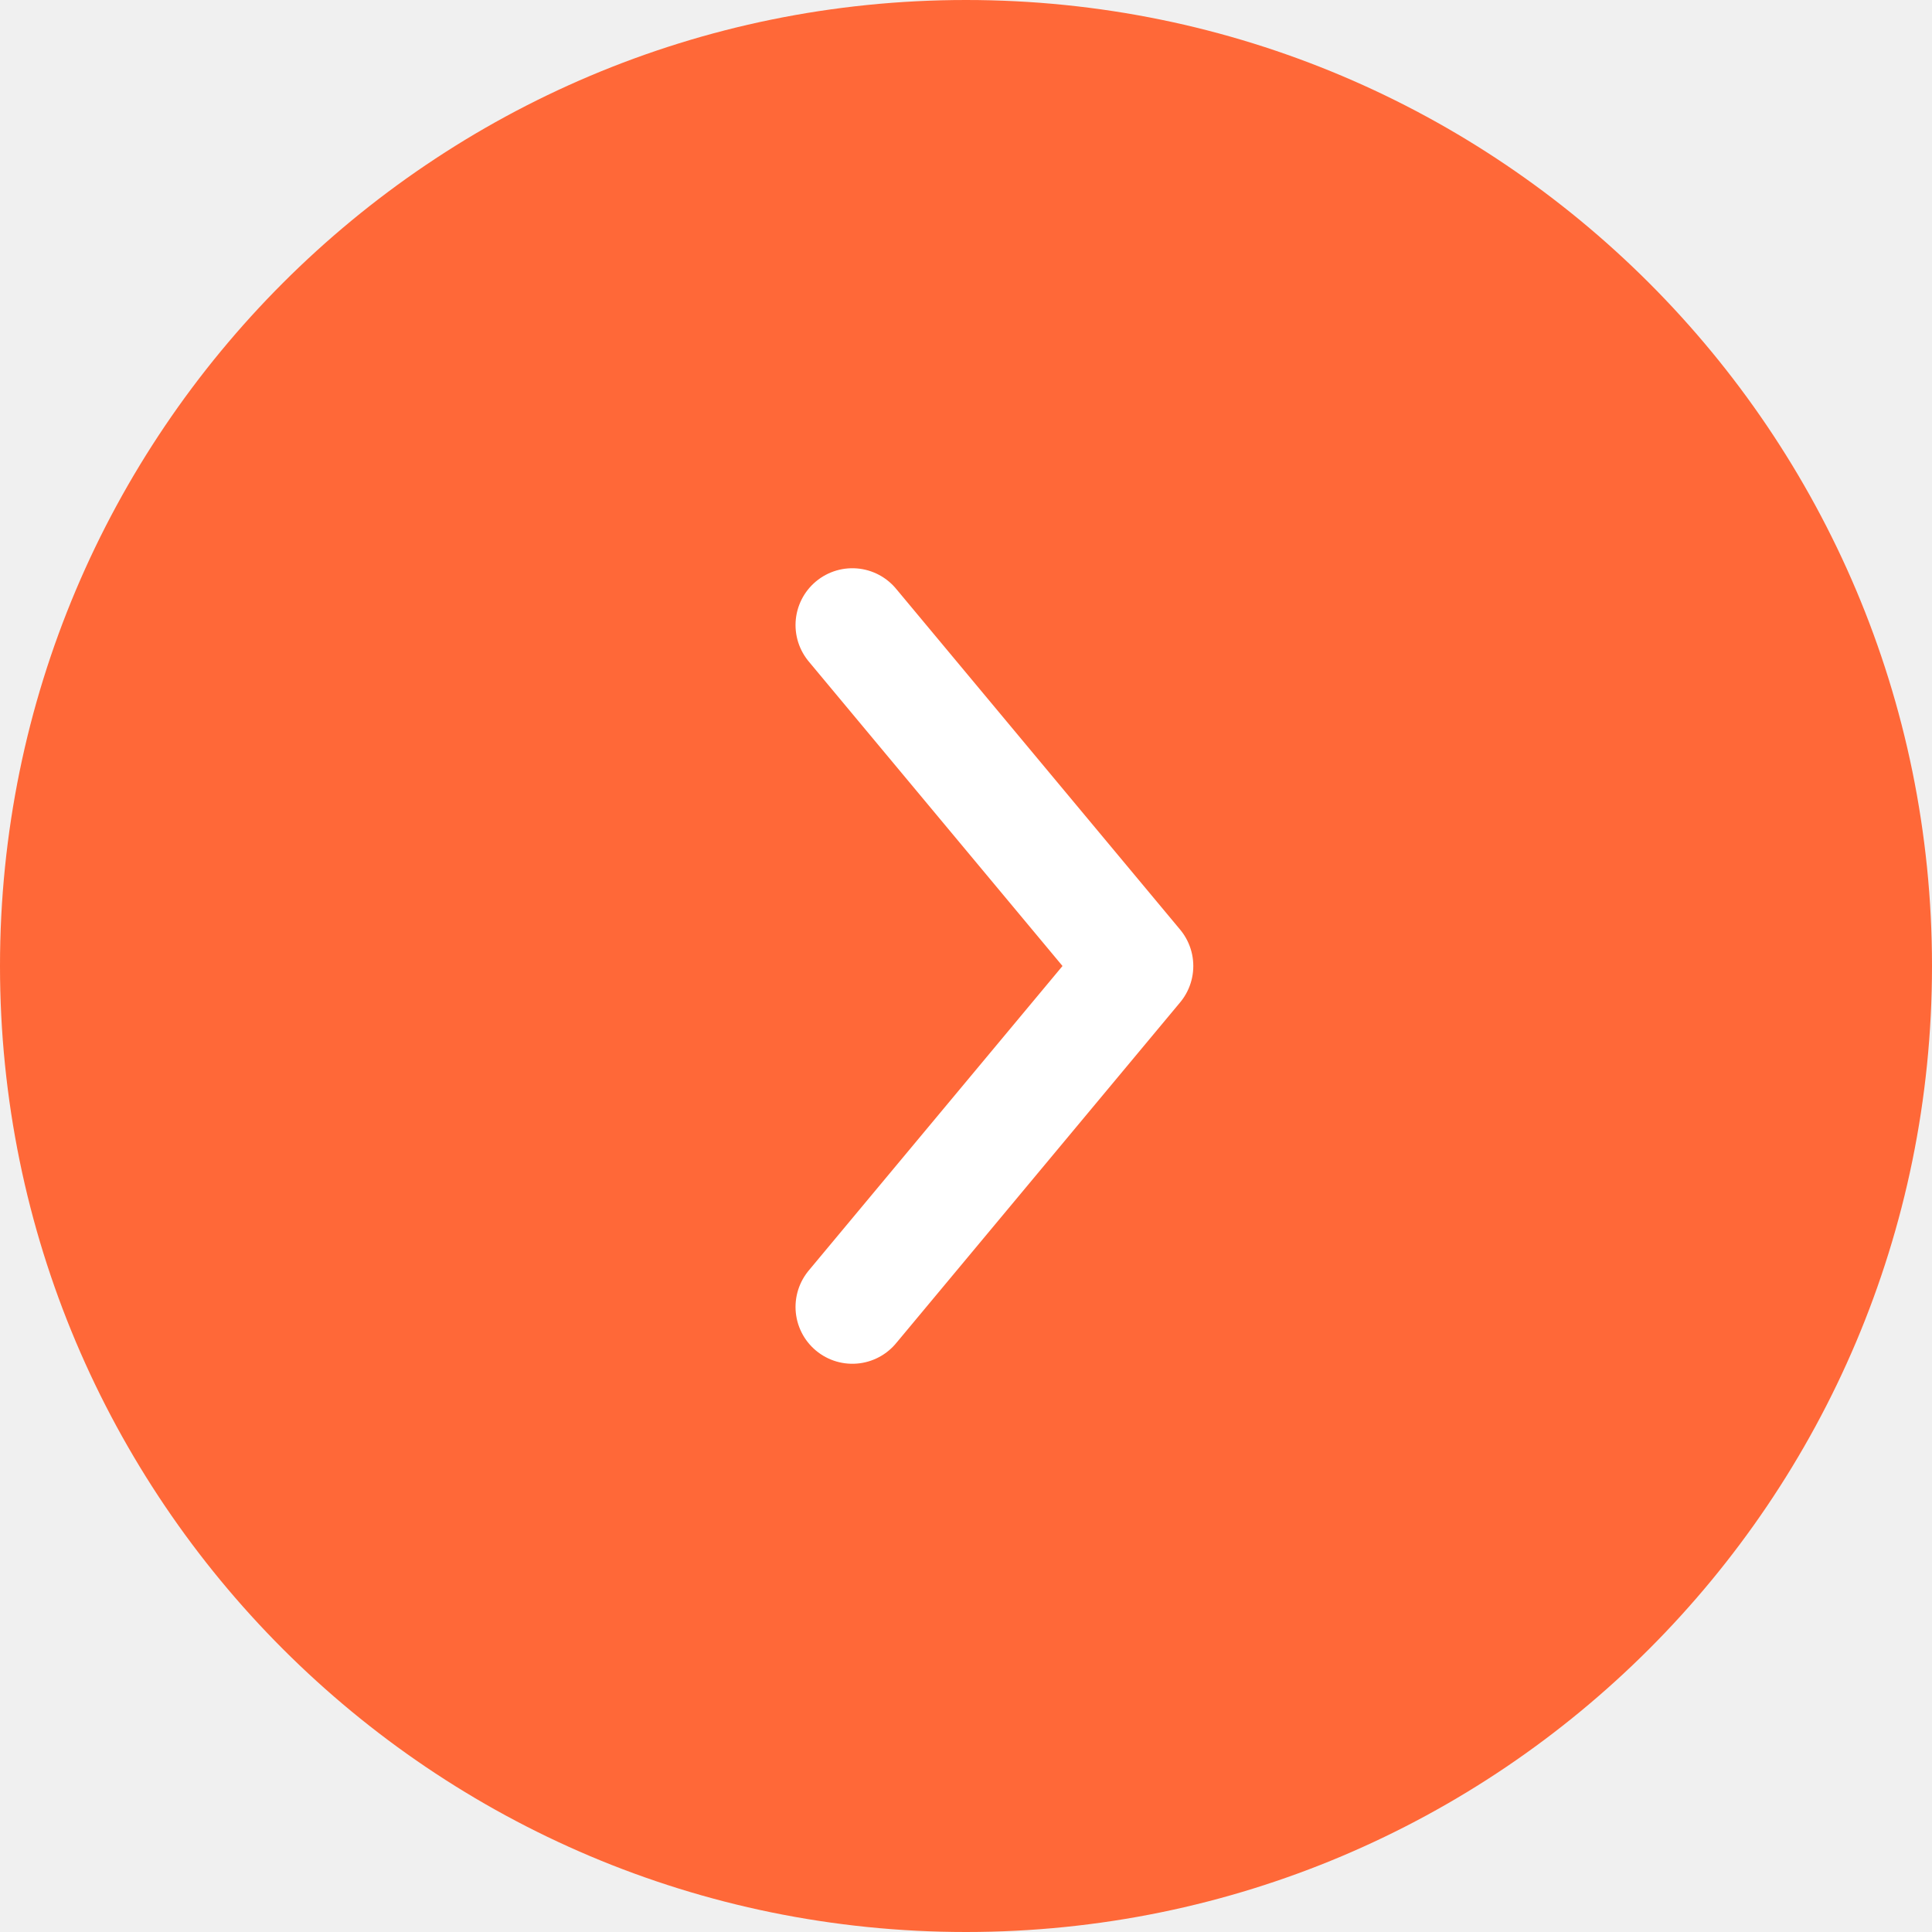
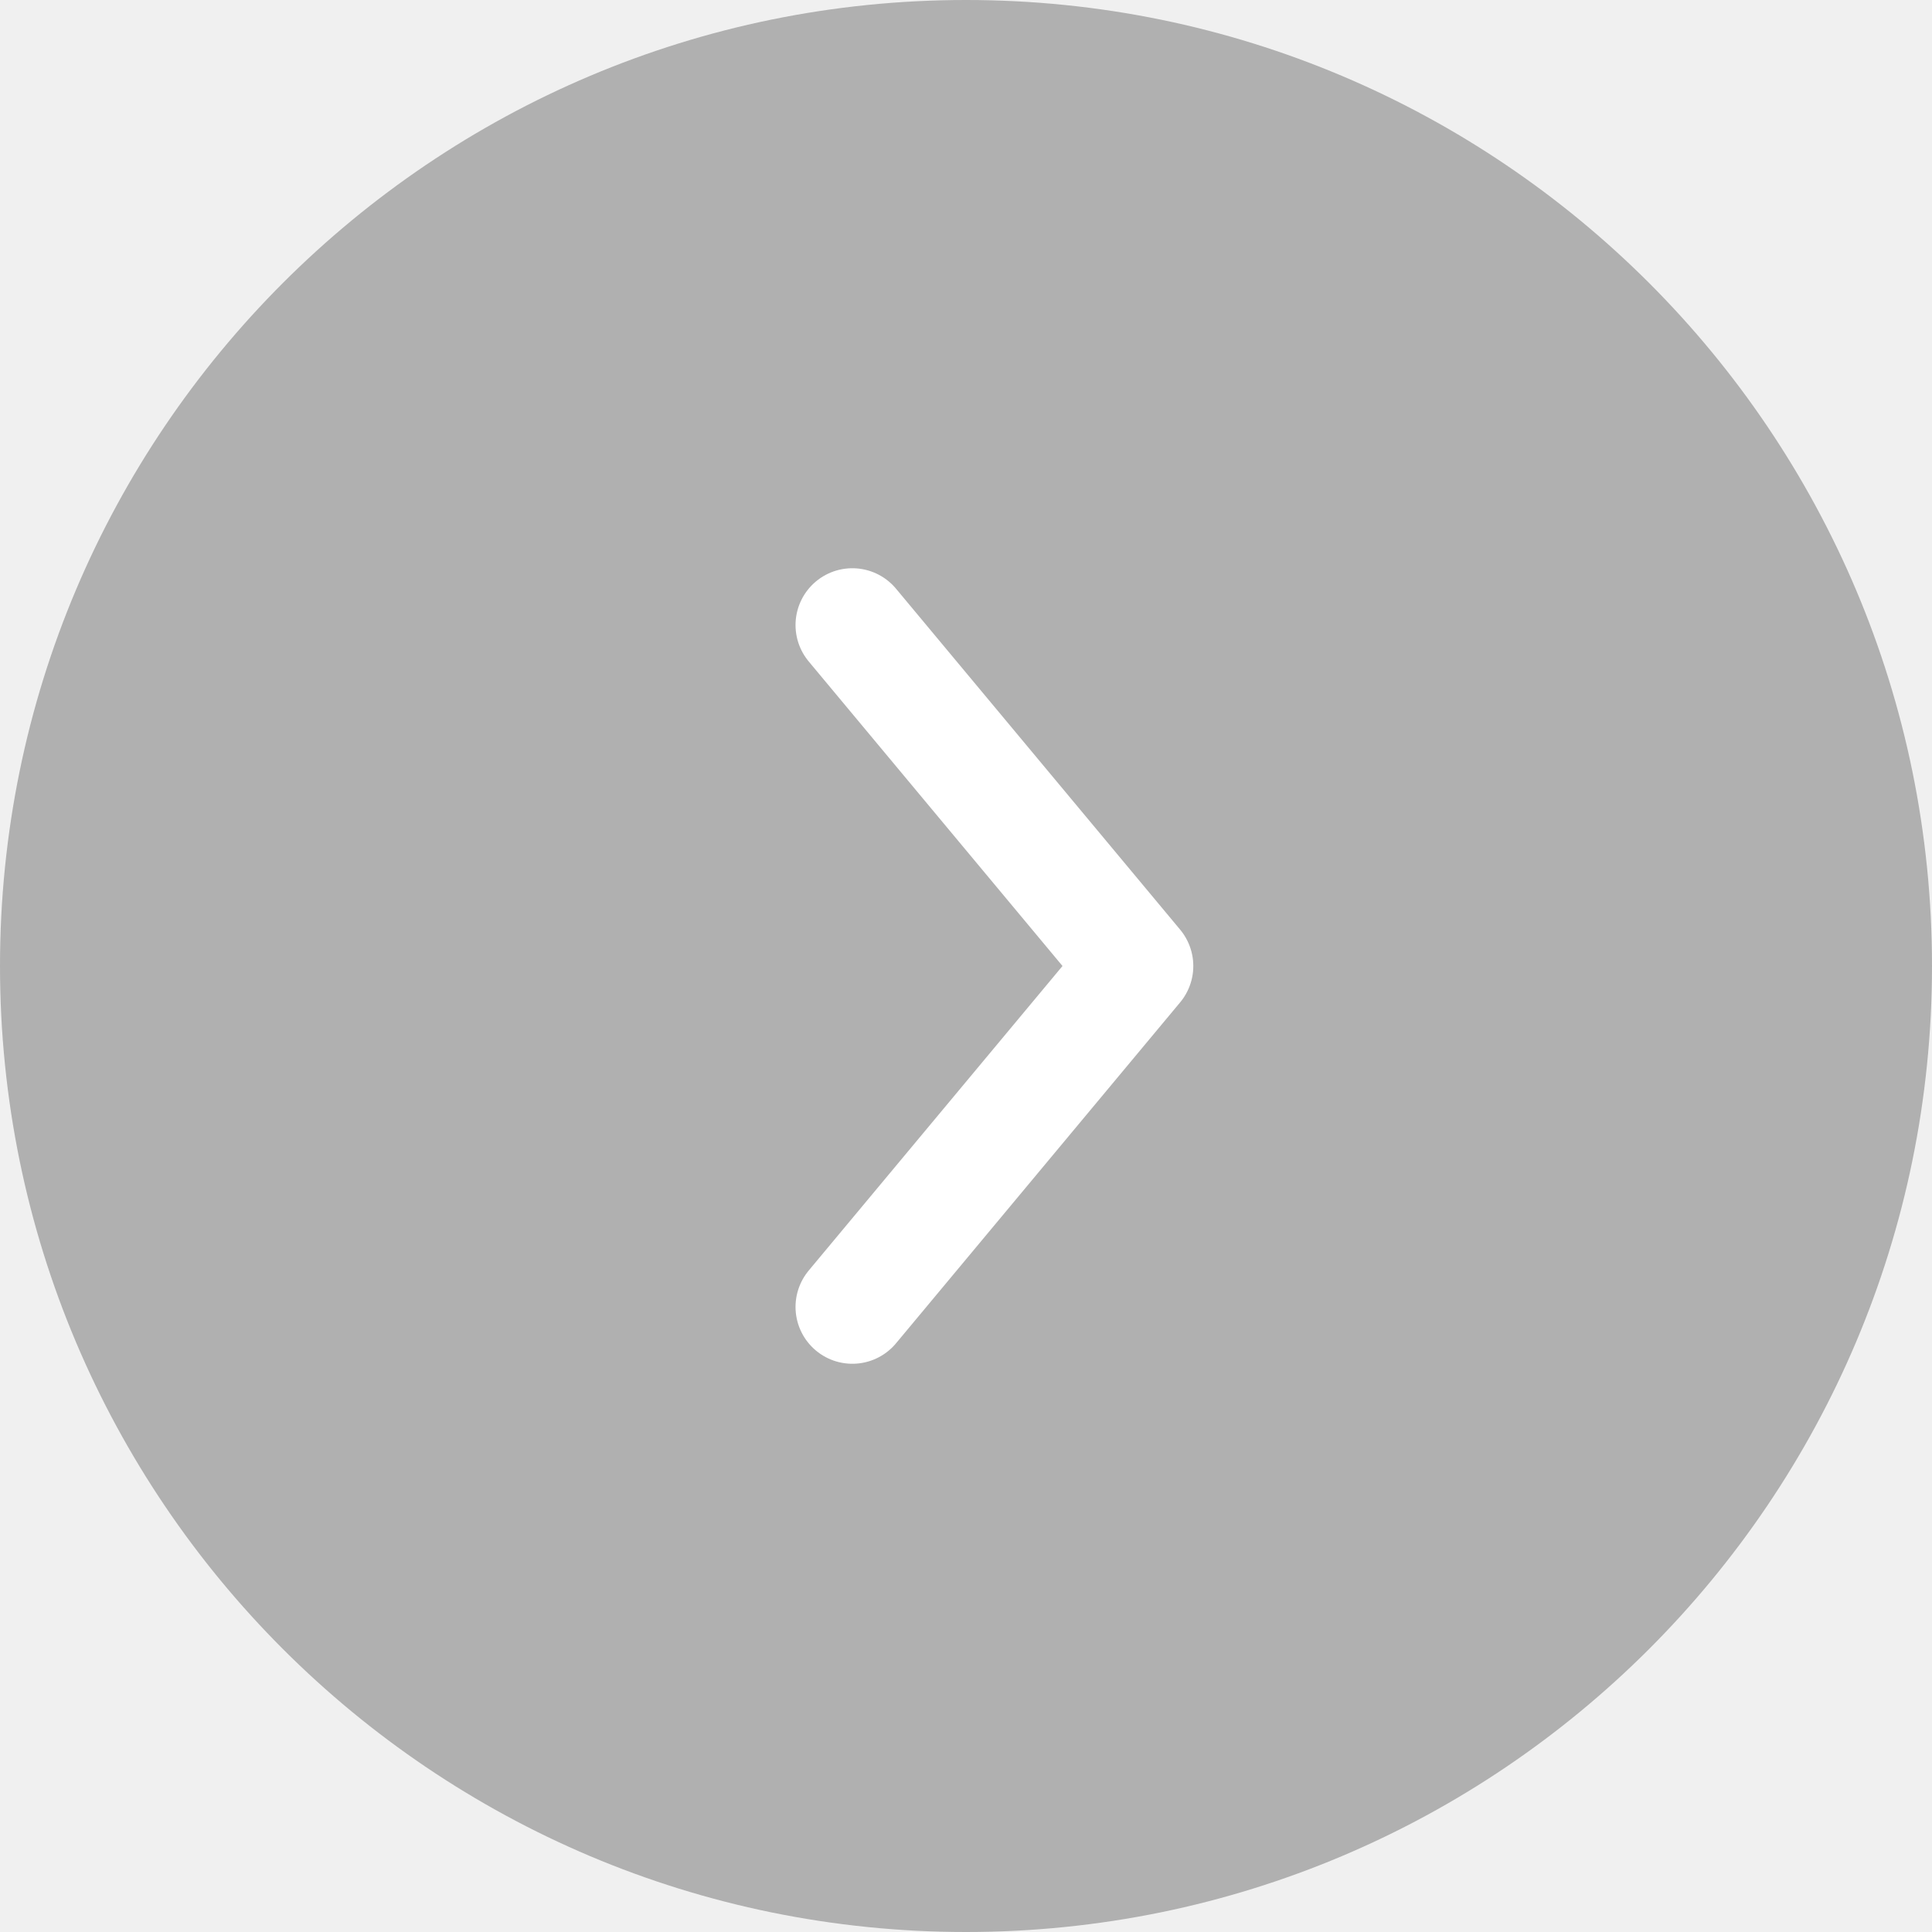
<svg xmlns="http://www.w3.org/2000/svg" width="34" height="34" viewBox="0 0 34 34" fill="none">
-   <rect width="34" height="34" rx="17" fill="rgba(255, 104, 56, 1)" />
+   <rect width="34" height="34" rx="17" fill="#b0b0b0" />
  <path d="M15 23L20 17L15 11" stroke="white" stroke-width="2" stroke-linecap="round" stroke-linejoin="round" />
</svg>
